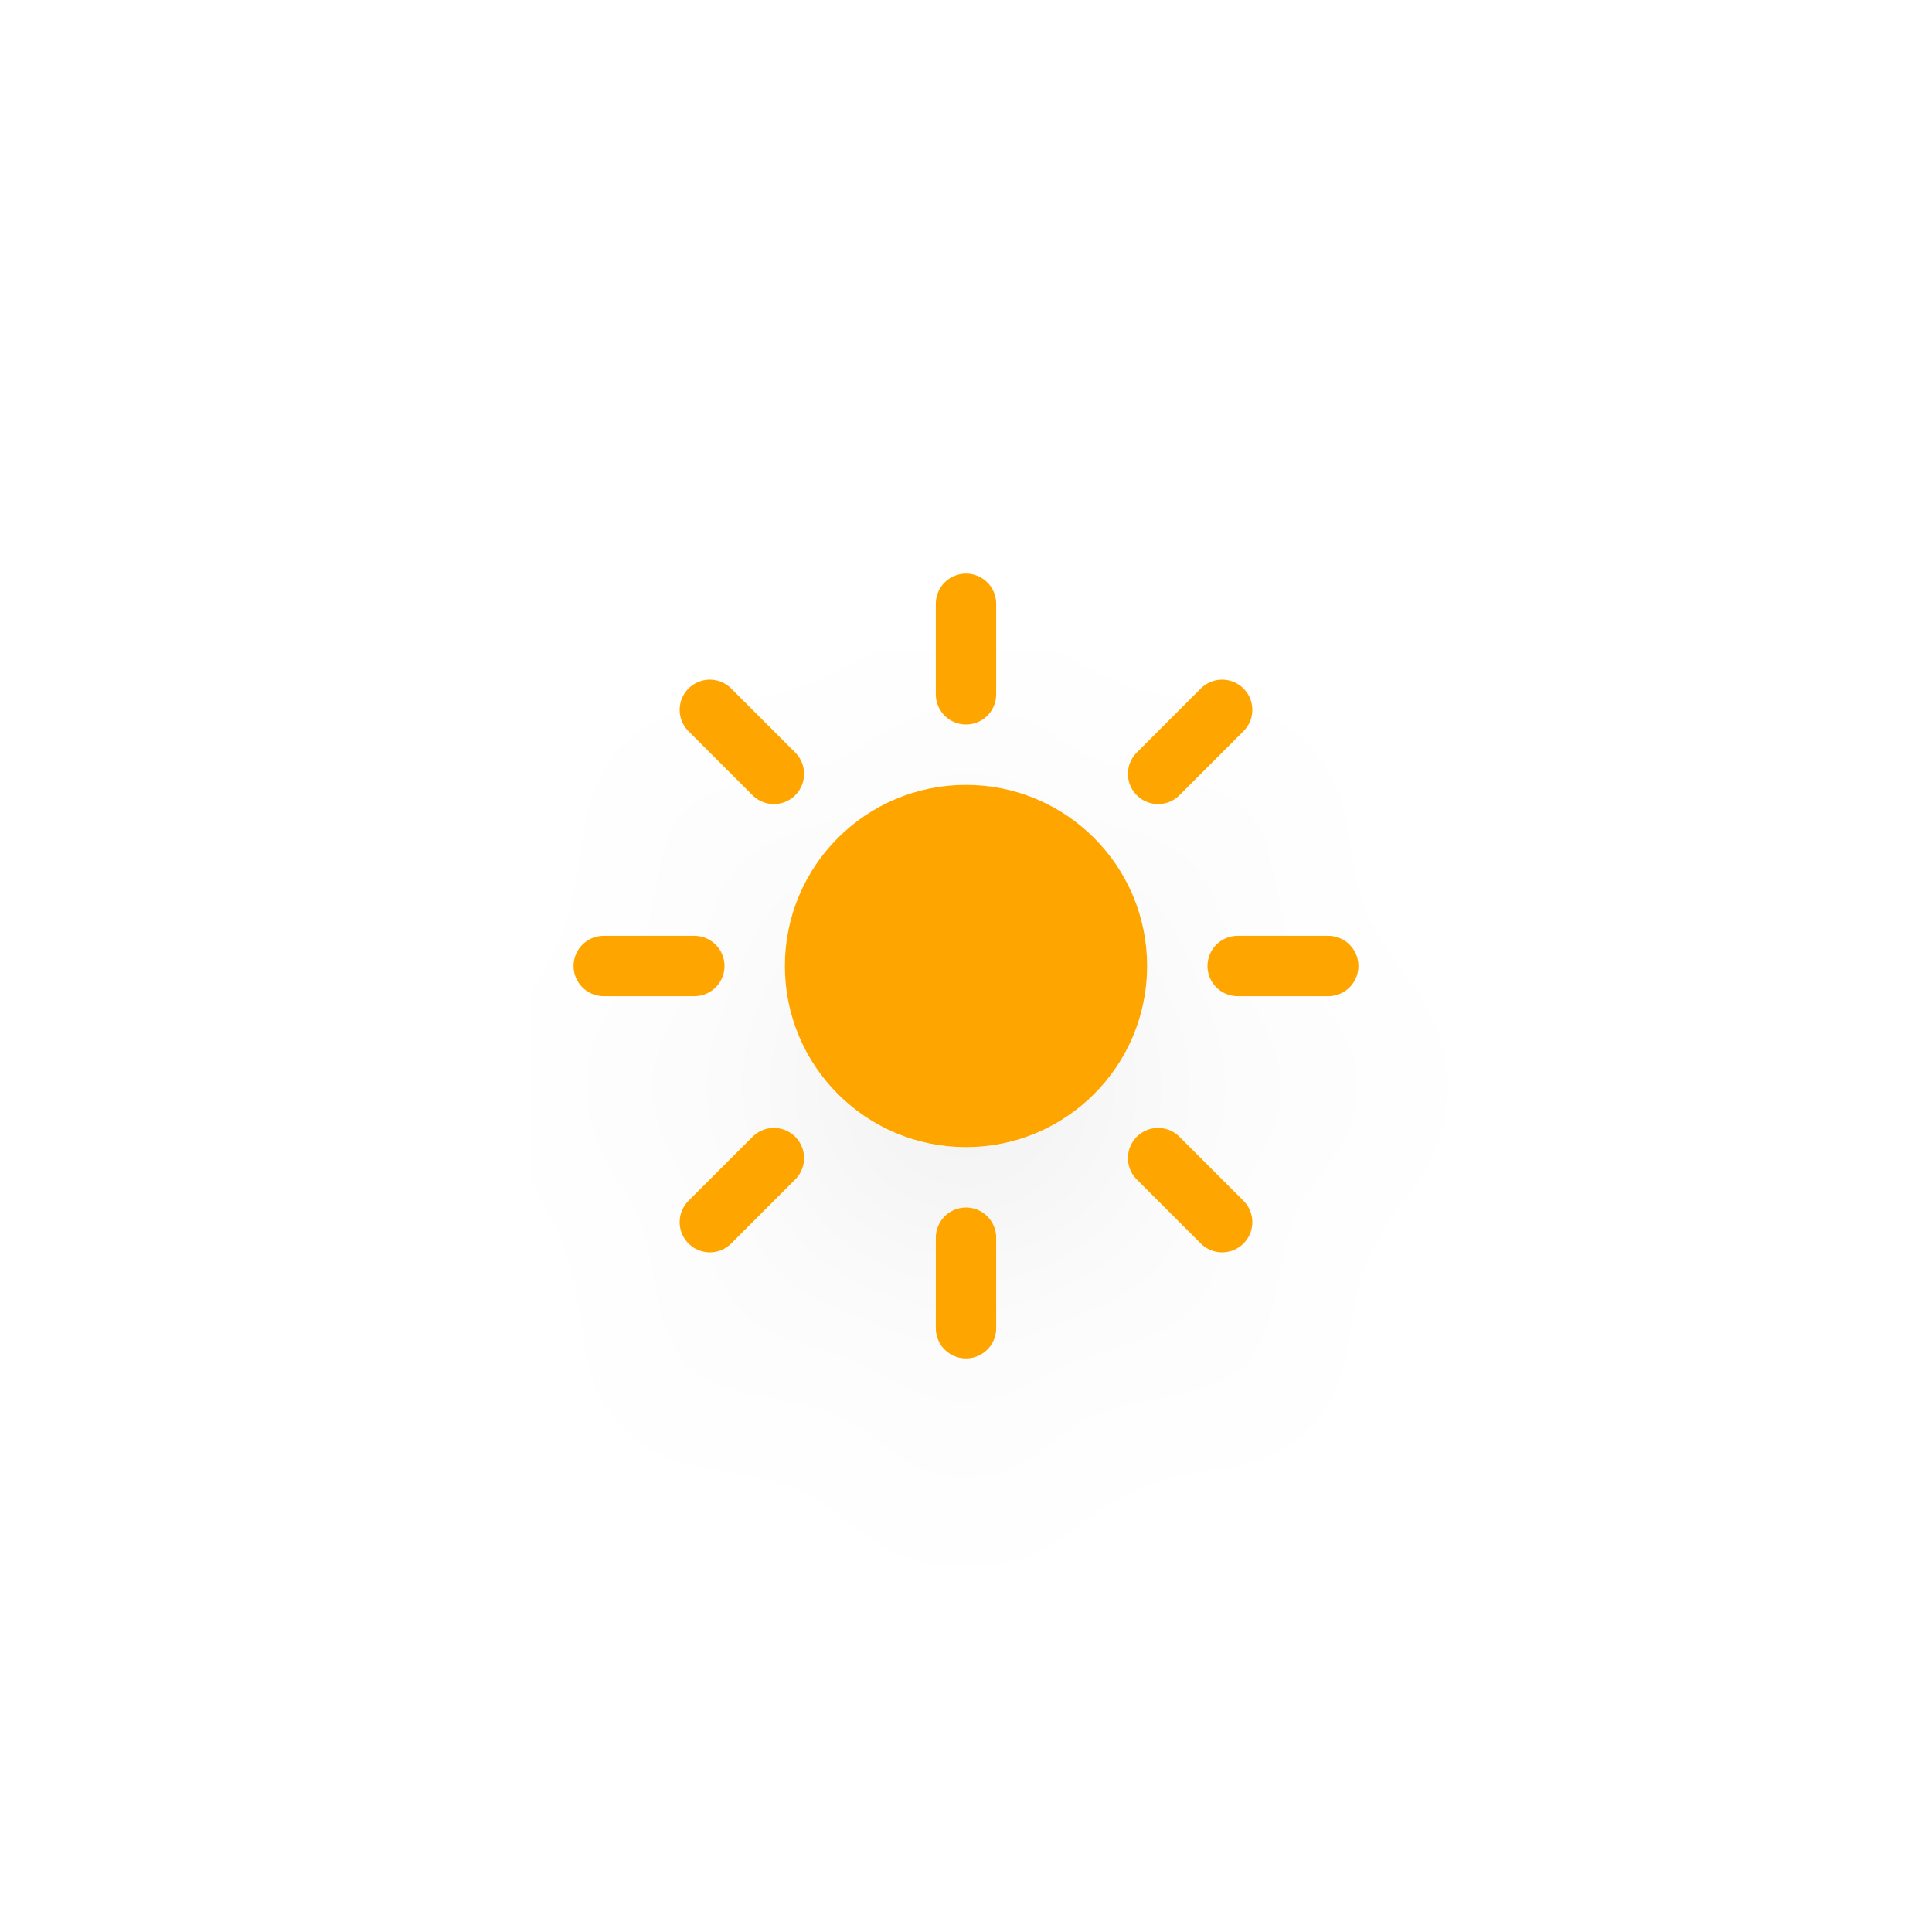
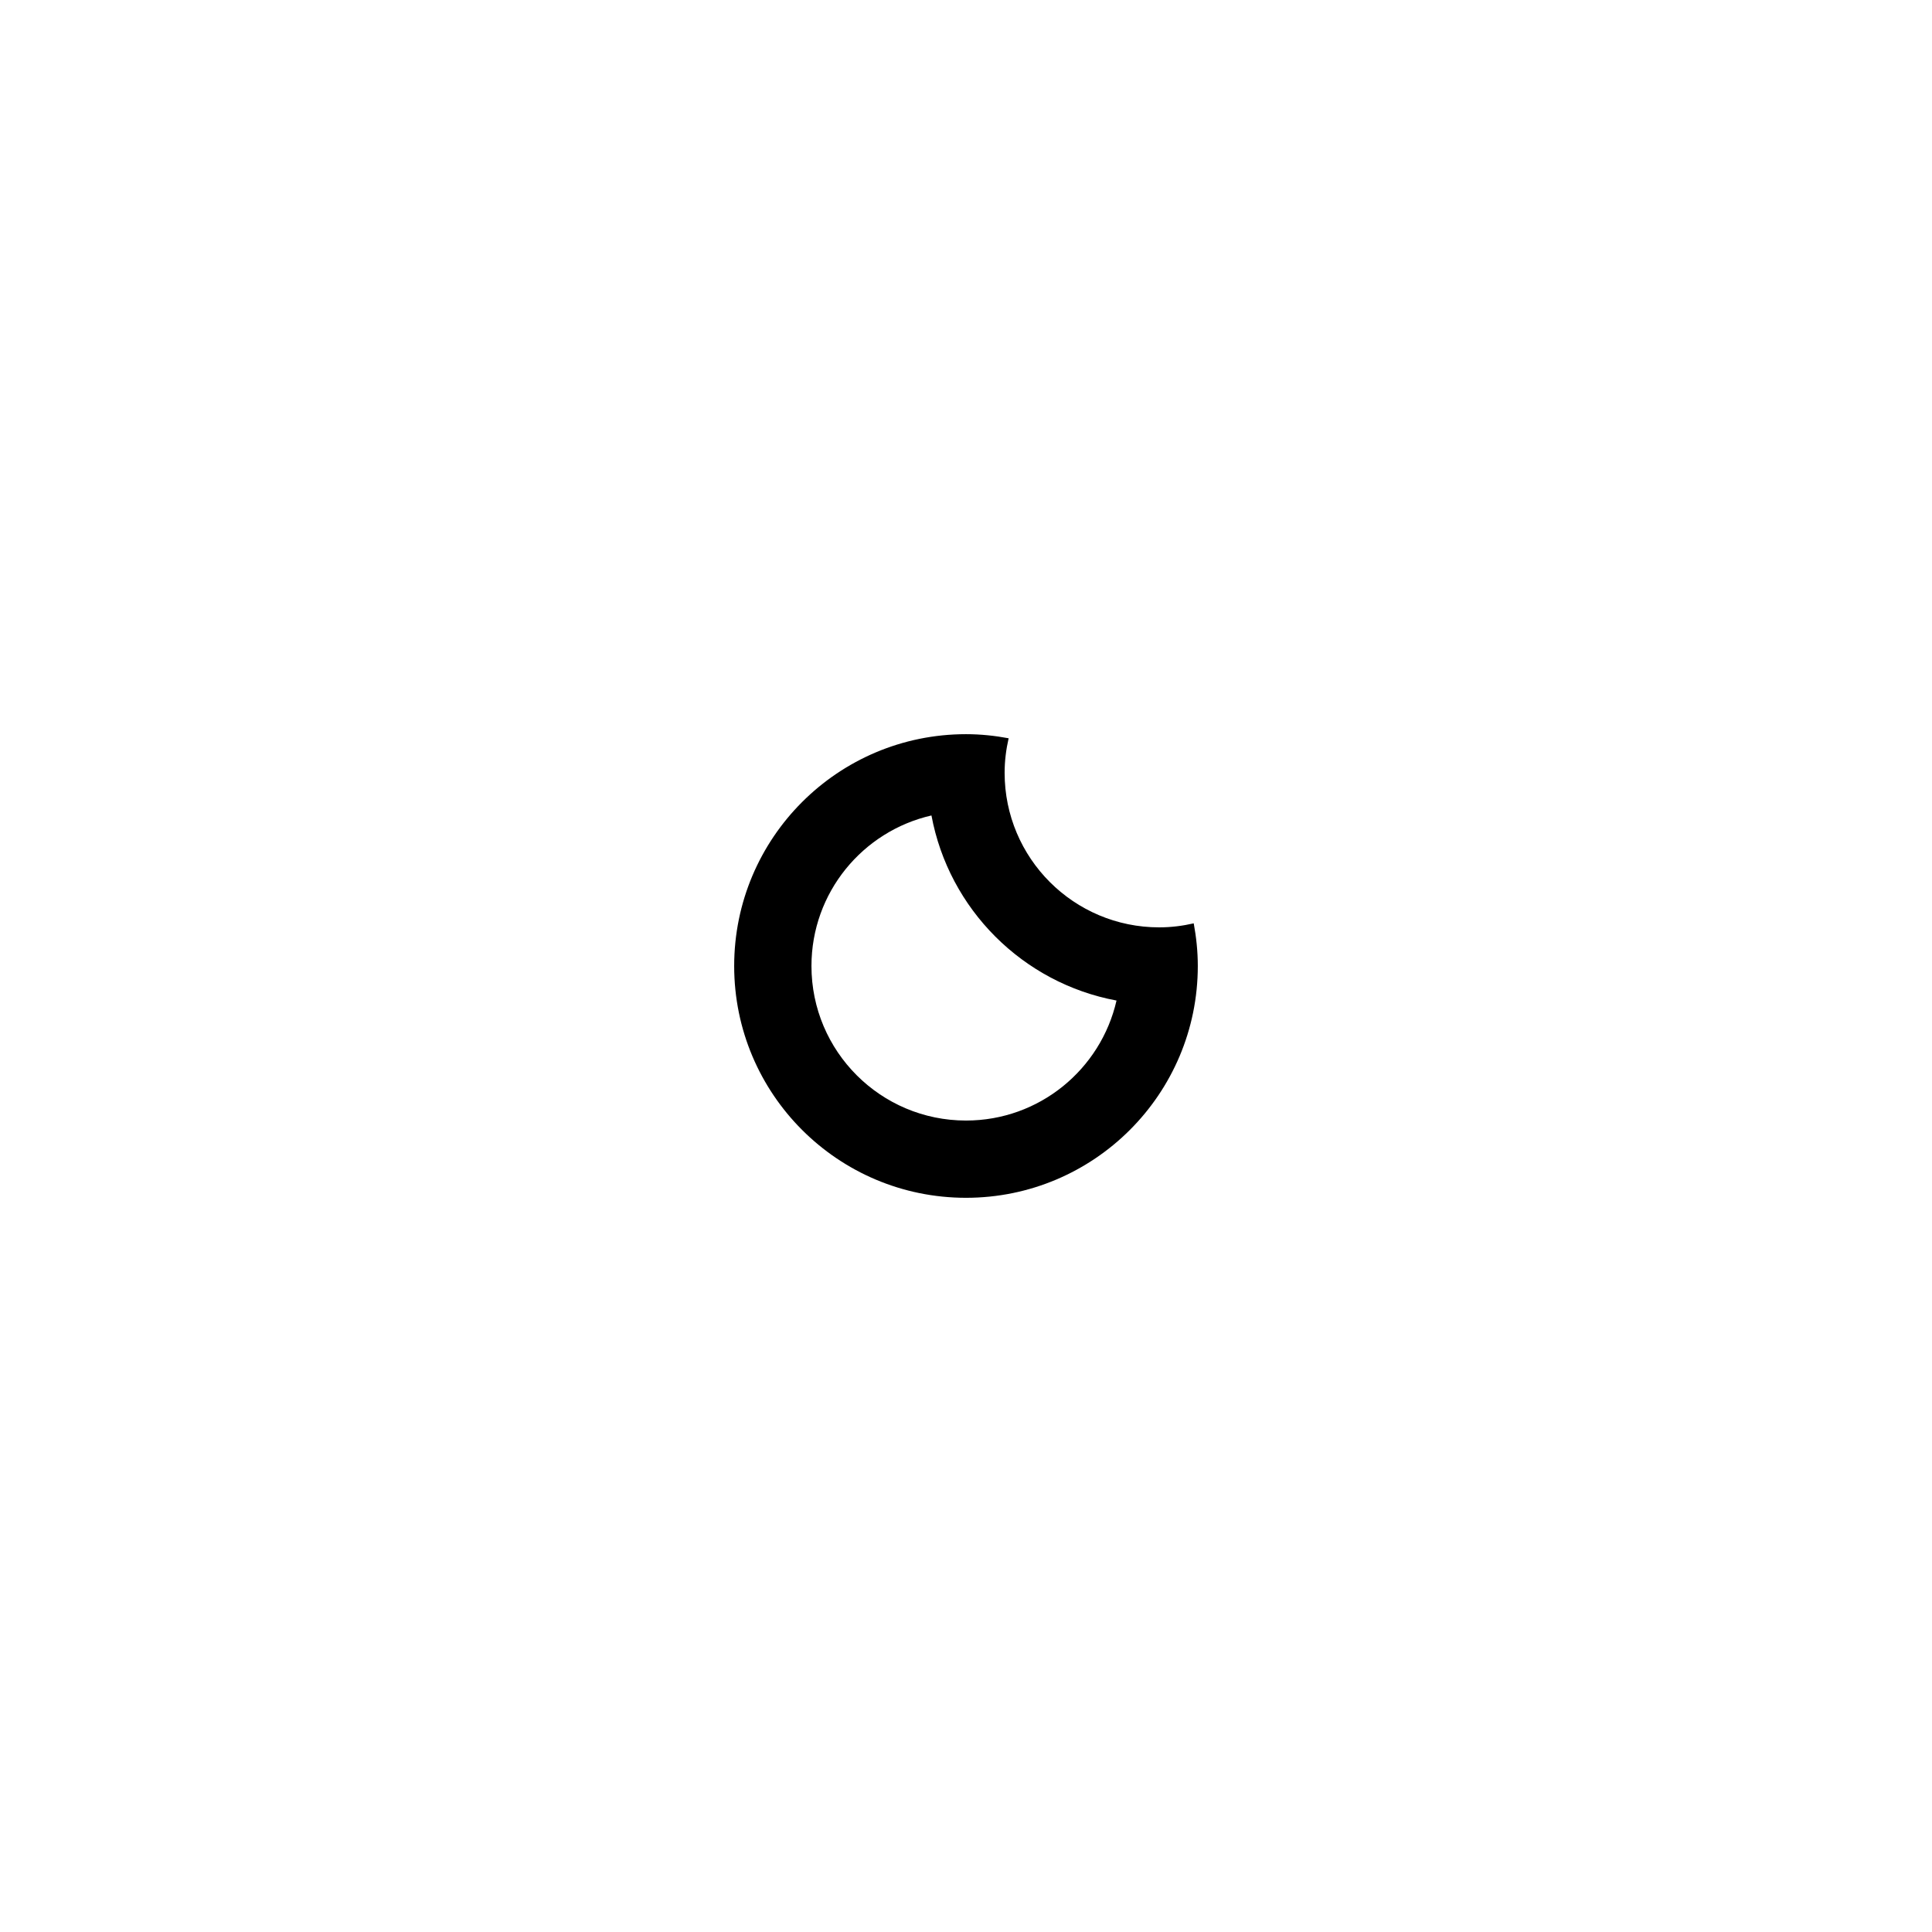
- <svg xmlns="http://www.w3.org/2000/svg" version="1.1" width="64" height="64" viewbox="0 0 64 64">
-   <defs>
-     <filter id="blur" width="200%" height="200%">
-       <feGaussianBlur in="SourceAlpha" stdDeviation="3" />
-       <feOffset dx="0" dy="4" result="offsetblur" />
-       <feComponentTransfer>
-         <feFuncA type="linear" slope="0.05" />
-       </feComponentTransfer>
-       <feMerge>
-         <feMergeNode />
-         <feMergeNode in="SourceGraphic" />
-       </feMerge>
-     </filter>
-     <style type="text/css">
- /*
- ** CLOUDS
- */
- @keyframes am-weather-cloud-1 {
-   0% {
-     -webkit-transform: translate(-5px,0px);
-        -moz-transform: translate(-5px,0px);
-         -ms-transform: translate(-5px,0px);
-             transform: translate(-5px,0px);
-   }
- 
-   50% {
-     -webkit-transform: translate(10px,0px);
-        -moz-transform: translate(10px,0px);
-         -ms-transform: translate(10px,0px);
-             transform: translate(10px,0px);
-   }
- 
-   100% {
-     -webkit-transform: translate(-5px,0px);
-        -moz-transform: translate(-5px,0px);
-         -ms-transform: translate(-5px,0px);
-             transform: translate(-5px,0px);
-   }
- }
- 
- .am-weather-cloud-1 {
-   -webkit-animation-name: am-weather-cloud-1;
-      -moz-animation-name: am-weather-cloud-1;
-           animation-name: am-weather-cloud-1;
-   -webkit-animation-duration: 7s;
-      -moz-animation-duration: 7s;
-           animation-duration: 7s;
-   -webkit-animation-timing-function: linear;
-      -moz-animation-timing-function: linear;
-           animation-timing-function: linear;
-   -webkit-animation-iteration-count: infinite;
-      -moz-animation-iteration-count: infinite;
-           animation-iteration-count: infinite;
- }
- 
- @keyframes am-weather-cloud-2 {
-   0% {
-     -webkit-transform: translate(0px,0px);
-        -moz-transform: translate(0px,0px);
-         -ms-transform: translate(0px,0px);
-             transform: translate(0px,0px);
-   }
- 
-   50% {
-     -webkit-transform: translate(2px,0px);
-        -moz-transform: translate(2px,0px);
-         -ms-transform: translate(2px,0px);
-             transform: translate(2px,0px);
-   }
- 
-   100% {
-     -webkit-transform: translate(0px,0px);
-        -moz-transform: translate(0px,0px);
-         -ms-transform: translate(0px,0px);
-             transform: translate(0px,0px);
-   }
- }
- 
- .am-weather-cloud-2 {
-   -webkit-animation-name: am-weather-cloud-2;
-      -moz-animation-name: am-weather-cloud-2;
-           animation-name: am-weather-cloud-2;
-   -webkit-animation-duration: 3s;
-      -moz-animation-duration: 3s;
-           animation-duration: 3s;
-   -webkit-animation-timing-function: linear;
-      -moz-animation-timing-function: linear;
-           animation-timing-function: linear;
-   -webkit-animation-iteration-count: infinite;
-      -moz-animation-iteration-count: infinite;
-           animation-iteration-count: infinite;
- }
- 
- /*
- ** SUN
- */
- @keyframes am-weather-sun {
-   0% {
-     -webkit-transform: rotate(0deg);
-        -moz-transform: rotate(0deg);
-         -ms-transform: rotate(0deg);
-             transform: rotate(0deg);
-   }
- 
-   100% {
-     -webkit-transform: rotate(360deg);
-        -moz-transform: rotate(360deg);
-         -ms-transform: rotate(360deg);
-             transform: rotate(360deg);
-   }
- }
- 
- .am-weather-sun {
-   -webkit-animation-name: am-weather-sun;
-      -moz-animation-name: am-weather-sun;
-       -ms-animation-name: am-weather-sun;
-           animation-name: am-weather-sun;
-   -webkit-animation-duration: 9s;
-      -moz-animation-duration: 9s;
-       -ms-animation-duration: 9s;
-           animation-duration: 9s;
-   -webkit-animation-timing-function: linear;
-      -moz-animation-timing-function: linear;
-       -ms-animation-timing-function: linear;
-           animation-timing-function: linear;
-   -webkit-animation-iteration-count: infinite;
-      -moz-animation-iteration-count: infinite;
-       -ms-animation-iteration-count: infinite;
-           animation-iteration-count: infinite;
- }
- 
- @keyframes am-weather-sun-shiny {
-   0% {
-     stroke-dasharray: 3px 10px;
-     stroke-dashoffset: 0px;
-   }
- 
-   50% {
-     stroke-dasharray: 0.1px 10px;
-     stroke-dashoffset: -1px;
-   }
- 
-   100% {
-     stroke-dasharray: 3px 10px;
-     stroke-dashoffset: 0px;
-   }
- }
- 
- .am-weather-sun-shiny line {
-   -webkit-animation-name: am-weather-sun-shiny;
-      -moz-animation-name: am-weather-sun-shiny;
-       -ms-animation-name: am-weather-sun-shiny;
-           animation-name: am-weather-sun-shiny;
-   -webkit-animation-duration: 2s;
-      -moz-animation-duration: 2s;
-       -ms-animation-duration: 2s;
-           animation-duration: 2s;
-   -webkit-animation-timing-function: linear;
-      -moz-animation-timing-function: linear;
-       -ms-animation-timing-function: linear;
-           animation-timing-function: linear;
-   -webkit-animation-iteration-count: infinite;
-      -moz-animation-iteration-count: infinite;
-       -ms-animation-iteration-count: infinite;
-           animation-iteration-count: infinite;
- }
- 
- 
- 
- 
- /*
- ** MOON
- */
- @keyframes am-weather-moon {
-   0% {
-     -webkit-transform: rotate(0deg);
-        -moz-transform: rotate(0deg);
-         -ms-transform: rotate(0deg);
-             transform: rotate(0deg);
-   }
- 
-   50% {
-     -webkit-transform: rotate(15deg);
-        -moz-transform: rotate(15deg);
-         -ms-transform: rotate(15deg);
-             transform: rotate(15deg);
-   }
- 
-   100% {
-     -webkit-transform: rotate(0deg);
-        -moz-transform: rotate(0deg);
-         -ms-transform: rotate(0deg);
-             transform: rotate(0deg);
-   }
- }
- 
- .am-weather-moon {
-   -webkit-animation-name: am-weather-moon;
-      -moz-animation-name: am-weather-moon;
-       -ms-animation-name: am-weather-moon;
-           animation-name: am-weather-moon;
-   -webkit-animation-duration: 6s;
-      -moz-animation-duration: 6s;
-       -ms-animation-duration: 6s;
-           animation-duration: 6s;
-   -webkit-animation-timing-function: linear;
-      -moz-animation-timing-function: linear;
-       -ms-animation-timing-function: linear;
-           animation-timing-function: linear;
-   -webkit-animation-iteration-count: infinite;
-      -moz-animation-iteration-count: infinite;
-       -ms-animation-iteration-count: infinite;
-           animation-iteration-count: infinite;
-   -webkit-transform-origin: 12.5px 15.15px 0; /* TODO FF CENTER ISSUE */
-      -moz-transform-origin: 12.5px 15.15px 0; /* TODO FF CENTER ISSUE */
-       -ms-transform-origin: 12.5px 15.15px 0; /* TODO FF CENTER ISSUE */
-           transform-origin: 12.5px 15.15px 0; /* TODO FF CENTER ISSUE */
- }
- 
- @keyframes am-weather-moon-star-1 {
-   0% {
-     opacity: 0;
-   }
- 
-   100% {
-     opacity: 1;
-   }
- }
- 
- .am-weather-moon-star-1 {
-   -webkit-animation-name: am-weather-moon-star-1;
-      -moz-animation-name: am-weather-moon-star-1;
-       -ms-animation-name: am-weather-moon-star-1;
-           animation-name: am-weather-moon-star-1;
-   -webkit-animation-delay: 3s;
-      -moz-animation-delay: 3s;
-       -ms-animation-delay: 3s;
-           animation-delay: 3s;
-   -webkit-animation-duration: 5s;
-      -moz-animation-duration: 5s;
-       -ms-animation-duration: 5s;
-           animation-duration: 5s;
-   -webkit-animation-timing-function: linear;
-      -moz-animation-timing-function: linear;
-       -ms-animation-timing-function: linear;
-           animation-timing-function: linear;
-   -webkit-animation-iteration-count: 1;
-      -moz-animation-iteration-count: 1;
-       -ms-animation-iteration-count: 1;
-           animation-iteration-count: 1;
- }
- 
- @keyframes am-weather-moon-star-2 {
-   0% {
-     opacity: 0;
-   }
- 
-   100% {
-     opacity: 1;
-   }
- }
- 
- .am-weather-moon-star-2 {
-   -webkit-animation-name: am-weather-moon-star-2;
-      -moz-animation-name: am-weather-moon-star-2;
-       -ms-animation-name: am-weather-moon-star-2;
-           animation-name: am-weather-moon-star-2;
-   -webkit-animation-delay: 5s;
-      -moz-animation-delay: 5s;
-       -ms-animation-delay: 5s;
-           animation-delay: 5s;
-   -webkit-animation-duration: 4s;
-      -moz-animation-duration: 4s;
-       -ms-animation-duration: 4s;
-           animation-duration: 4s;
-   -webkit-animation-timing-function: linear;
-      -moz-animation-timing-function: linear;
-       -ms-animation-timing-function: linear;
-           animation-timing-function: linear;
-   -webkit-animation-iteration-count: 1;
-      -moz-animation-iteration-count: 1;
-       -ms-animation-iteration-count: 1;
-           animation-iteration-count: 1;
- }
- 
- /*
- ** RAIN
- */
- @keyframes am-weather-rain {
-   0% {
-     stroke-dashoffset: 0;
-   }
- 
-   100% {
-     stroke-dashoffset: -100;
-   }
- }
- 
- .am-weather-rain-1 {
-   -webkit-animation-name: am-weather-rain;
-      -moz-animation-name: am-weather-rain;
-       -ms-animation-name: am-weather-rain;
-           animation-name: am-weather-rain;
-   -webkit-animation-duration: 8s;
-      -moz-animation-duration: 8s;
-       -ms-animation-duration: 8s;
-           animation-duration: 8s;
-   -webkit-animation-timing-function: linear;
-      -moz-animation-timing-function: linear;
-       -ms-animation-timing-function: linear;
-           animation-timing-function: linear;
-   -webkit-animation-iteration-count: infinite;
-      -moz-animation-iteration-count: infinite;
-       -ms-animation-iteration-count: infinite;
-           animation-iteration-count: infinite;
- }
- 
- .am-weather-rain-2 {
-   -webkit-animation-name: am-weather-rain;
-      -moz-animation-name: am-weather-rain;
-       -ms-animation-name: am-weather-rain;
-           animation-name: am-weather-rain;
-   -webkit-animation-delay: 0.25s;
-      -moz-animation-delay: 0.25s;
-       -ms-animation-delay: 0.25s;
-           animation-delay: 0.25s;
-   -webkit-animation-duration: 8s;
-      -moz-animation-duration: 8s;
-       -ms-animation-duration: 8s;
-           animation-duration: 8s;
-   -webkit-animation-timing-function: linear;
-      -moz-animation-timing-function: linear;
-       -ms-animation-timing-function: linear;
-           animation-timing-function: linear;
-   -webkit-animation-iteration-count: infinite;
-      -moz-animation-iteration-count: infinite;
-       -ms-animation-iteration-count: infinite;
-           animation-iteration-count: infinite;
- }
- 
- 
- /*
- ** SNOW
- */
- @keyframes am-weather-snow {
-   0% {
-     -webkit-transform: translateX(0) translateY(0);
-        -moz-transform: translateX(0) translateY(0);
-         -ms-transform: translateX(0) translateY(0);
-             transform: translateX(0) translateY(0);
-   }
- 
-   33.33% {
-     -webkit-transform: translateX(-1.2px) translateY(2px);
-        -moz-transform: translateX(-1.2px) translateY(2px);
-         -ms-transform: translateX(-1.2px) translateY(2px);
-             transform: translateX(-1.2px) translateY(2px);
-   }
- 
-   66.66% {
-     -webkit-transform: translateX(1.4px) translateY(4px);
-        -moz-transform: translateX(1.4px) translateY(4px);
-         -ms-transform: translateX(1.4px) translateY(4px);
-             transform: translateX(1.4px) translateY(4px);
-     opacity: 1;
-   }
- 
-   100% {
-     -webkit-transform: translateX(-1.6px) translateY(6px);
-        -moz-transform: translateX(-1.6px) translateY(6px);
-         -ms-transform: translateX(-1.6px) translateY(6px);
-             transform: translateX(-1.6px) translateY(6px);
-     opacity: 0;
-   }
- }
- 
- @keyframes am-weather-snow-reverse {
-   0% {
-     -webkit-transform: translateX(0) translateY(0);
-        -moz-transform: translateX(0) translateY(0);
-         -ms-transform: translateX(0) translateY(0);
-             transform: translateX(0) translateY(0);
-   }
- 
-   33.33% {
-     -webkit-transform: translateX(1.2px) translateY(2px);
-        -moz-transform: translateX(1.2px) translateY(2px);
-         -ms-transform: translateX(1.2px) translateY(2px);
-             transform: translateX(1.2px) translateY(2px);
-   }
- 
-   66.66% {
-     -webkit-transform: translateX(-1.4px) translateY(4px);
-        -moz-transform: translateX(-1.4px) translateY(4px);
-         -ms-transform: translateX(-1.4px) translateY(4px);
-             transform: translateX(-1.4px) translateY(4px);
-     opacity: 1;
-   }
- 
-   100% {
-     -webkit-transform: translateX(1.6px) translateY(6px);
-        -moz-transform: translateX(1.6px) translateY(6px);
-         -ms-transform: translateX(1.6px) translateY(6px);
-             transform: translateX(1.6px) translateY(6px);
-     opacity: 0;
-   }
- }
- 
- .am-weather-snow-1 {
-   -webkit-animation-name: am-weather-snow;
-      -moz-animation-name: am-weather-snow;
-       -ms-animation-name: am-weather-snow;
-           animation-name: am-weather-snow;
-   -webkit-animation-duration: 2s;
-      -moz-animation-duration: 2s;
-       -ms-animation-duration: 2s;
-           animation-duration: 2s;
-   -webkit-animation-timing-function: linear;
-      -moz-animation-timing-function: linear;
-       -ms-animation-timing-function: linear;
-           animation-timing-function: linear;
-   -webkit-animation-iteration-count: infinite;
-      -moz-animation-iteration-count: infinite;
-       -ms-animation-iteration-count: infinite;
-           animation-iteration-count: infinite;
- }
- 
- .am-weather-snow-2 {
-   -webkit-animation-name: am-weather-snow;
-      -moz-animation-name: am-weather-snow;
-       -ms-animation-name: am-weather-snow;
-           animation-name: am-weather-snow;
-   -webkit-animation-delay: 1.2s;
-      -moz-animation-delay: 1.2s;
-       -ms-animation-delay: 1.2s;
-           animation-delay: 1.2s;
-   -webkit-animation-duration: 2s;
-      -moz-animation-duration: 2s;
-       -ms-animation-duration: 2s;
-           animation-duration: 2s;
-   -webkit-animation-timing-function: linear;
-      -moz-animation-timing-function: linear;
-       -ms-animation-timing-function: linear;
-           animation-timing-function: linear;
-   -webkit-animation-iteration-count: infinite;
-      -moz-animation-iteration-count: infinite;
-       -ms-animation-iteration-count: infinite;
-           animation-iteration-count: infinite;
- }
- 
- .am-weather-snow-3 {
-   -webkit-animation-name: am-weather-snow-reverse;
-      -moz-animation-name: am-weather-snow-reverse;
-       -ms-animation-name: am-weather-snow-reverse;
-           animation-name: am-weather-snow-reverse;
-   -webkit-animation-duration: 2s;
-      -moz-animation-duration: 2s;
-       -ms-animation-duration: 2s;
-           animation-duration: 2s;
-   -webkit-animation-timing-function: linear;
-      -moz-animation-timing-function: linear;
-       -ms-animation-timing-function: linear;
-           animation-timing-function: linear;
-   -webkit-animation-iteration-count: infinite;
-      -moz-animation-iteration-count: infinite;
-       -ms-animation-iteration-count: infinite;
-           animation-iteration-count: infinite;
- }
- 
- /*
- ** EASING
- */
- .am-weather-easing-ease-in-out {
-   -webkit-animation-timing-function: ease-in-out;
-      -moz-animation-timing-function: ease-in-out;
-       -ms-animation-timing-function: ease-in-out;
-           animation-timing-function: ease-in-out;
- }
- 
-         </style>
-   </defs>
-   <g filter="url(#blur)" id="day">
-     <g transform="translate(32,32)">
-       <g class="am-weather-sun am-weather-sun-shiny am-weather-easing-ease-in-out">
-         <g>
-           <line fill="none" stroke="orange" stroke-linecap="round" stroke-width="2" transform="translate(0,9)" x1="0" x2="0" y1="0" y2="3" />
-         </g>
-         <g transform="rotate(45)">
-           <line fill="none" stroke="orange" stroke-linecap="round" stroke-width="2" transform="translate(0,9)" x1="0" x2="0" y1="0" y2="3" />
-         </g>
-         <g transform="rotate(90)">
-           <line fill="none" stroke="orange" stroke-linecap="round" stroke-width="2" transform="translate(0,9)" x1="0" x2="0" y1="0" y2="3" />
-         </g>
-         <g transform="rotate(135)">
-           <line fill="none" stroke="orange" stroke-linecap="round" stroke-width="2" transform="translate(0,9)" x1="0" x2="0" y1="0" y2="3" />
-         </g>
-         <g transform="rotate(180)">
-           <line fill="none" stroke="orange" stroke-linecap="round" stroke-width="2" transform="translate(0,9)" x1="0" x2="0" y1="0" y2="3" />
-         </g>
-         <g transform="rotate(225)">
-           <line fill="none" stroke="orange" stroke-linecap="round" stroke-width="2" transform="translate(0,9)" x1="0" x2="0" y1="0" y2="3" />
-         </g>
-         <g transform="rotate(270)">
-           <line fill="none" stroke="orange" stroke-linecap="round" stroke-width="2" transform="translate(0,9)" x1="0" x2="0" y1="0" y2="3" />
-         </g>
-         <g transform="rotate(315)">
-           <line fill="none" stroke="orange" stroke-linecap="round" stroke-width="2" transform="translate(0,9)" x1="0" x2="0" y1="0" y2="3" />
-         </g>
-       </g>
-       <circle cx="0" cy="0" fill="orange" r="5" stroke="orange" stroke-width="2" />
-     </g>
-   </g>
+ <svg xmlns="http://www.w3.org/2000/svg" version="1.1" id="Layer_1" x="0px" y="0px" width="100px" height="100px" viewBox="0 0 100 100" enable-background="new 0 0 100 100" xml:space="preserve">
+   <path fill-rule="evenodd" clip-rule="evenodd" d="M50,61.998c-6.627,0-11.999-5.372-11.999-11.998  c0-6.627,5.372-11.999,11.999-11.999c0.755,0,1.491,0.078,2.207,0.212c-0.132,0.576-0.208,1.173-0.208,1.788  c0,4.418,3.582,7.999,8,7.999c0.615,0,1.212-0.076,1.788-0.208c0.133,0.717,0.211,1.452,0.211,2.208  C61.998,56.626,56.626,61.998,50,61.998z M48.212,42.208c-3.556,0.813-6.211,3.989-6.211,7.792c0,4.417,3.581,7.999,7.999,7.999  c3.802,0,6.978-2.655,7.791-6.211C52.937,50.884,49.115,47.062,48.212,42.208z" />
</svg>
